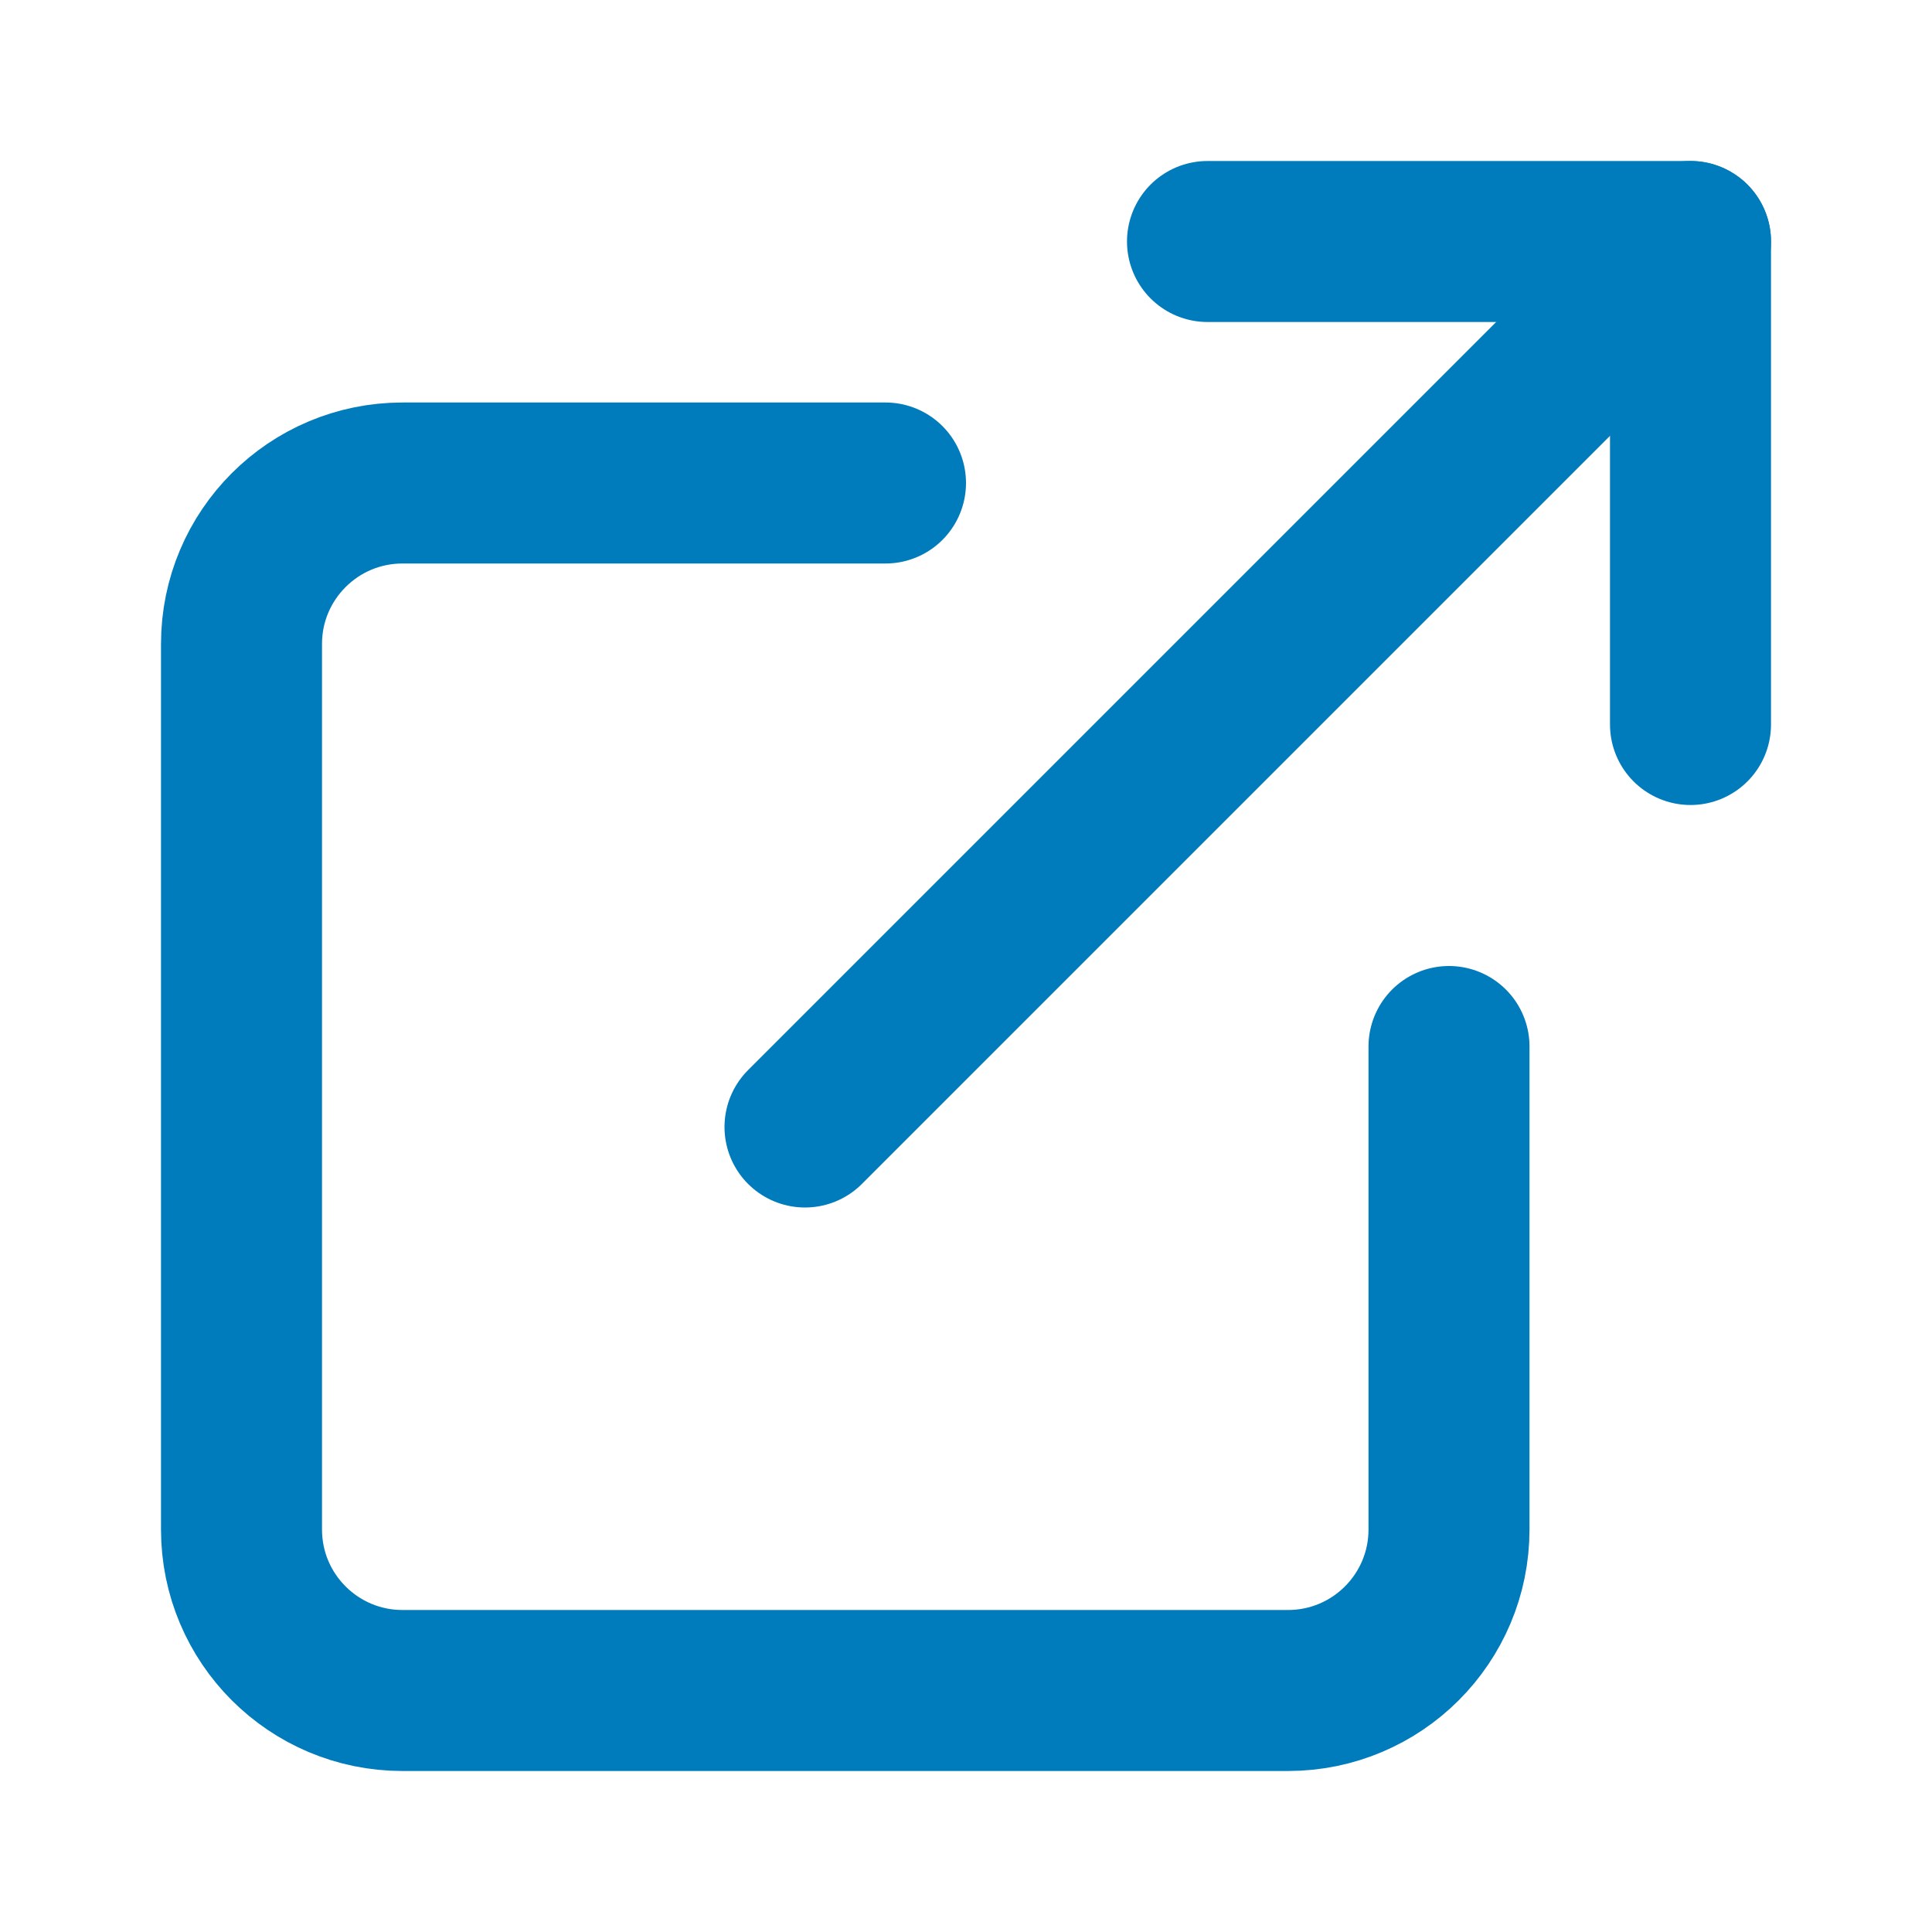
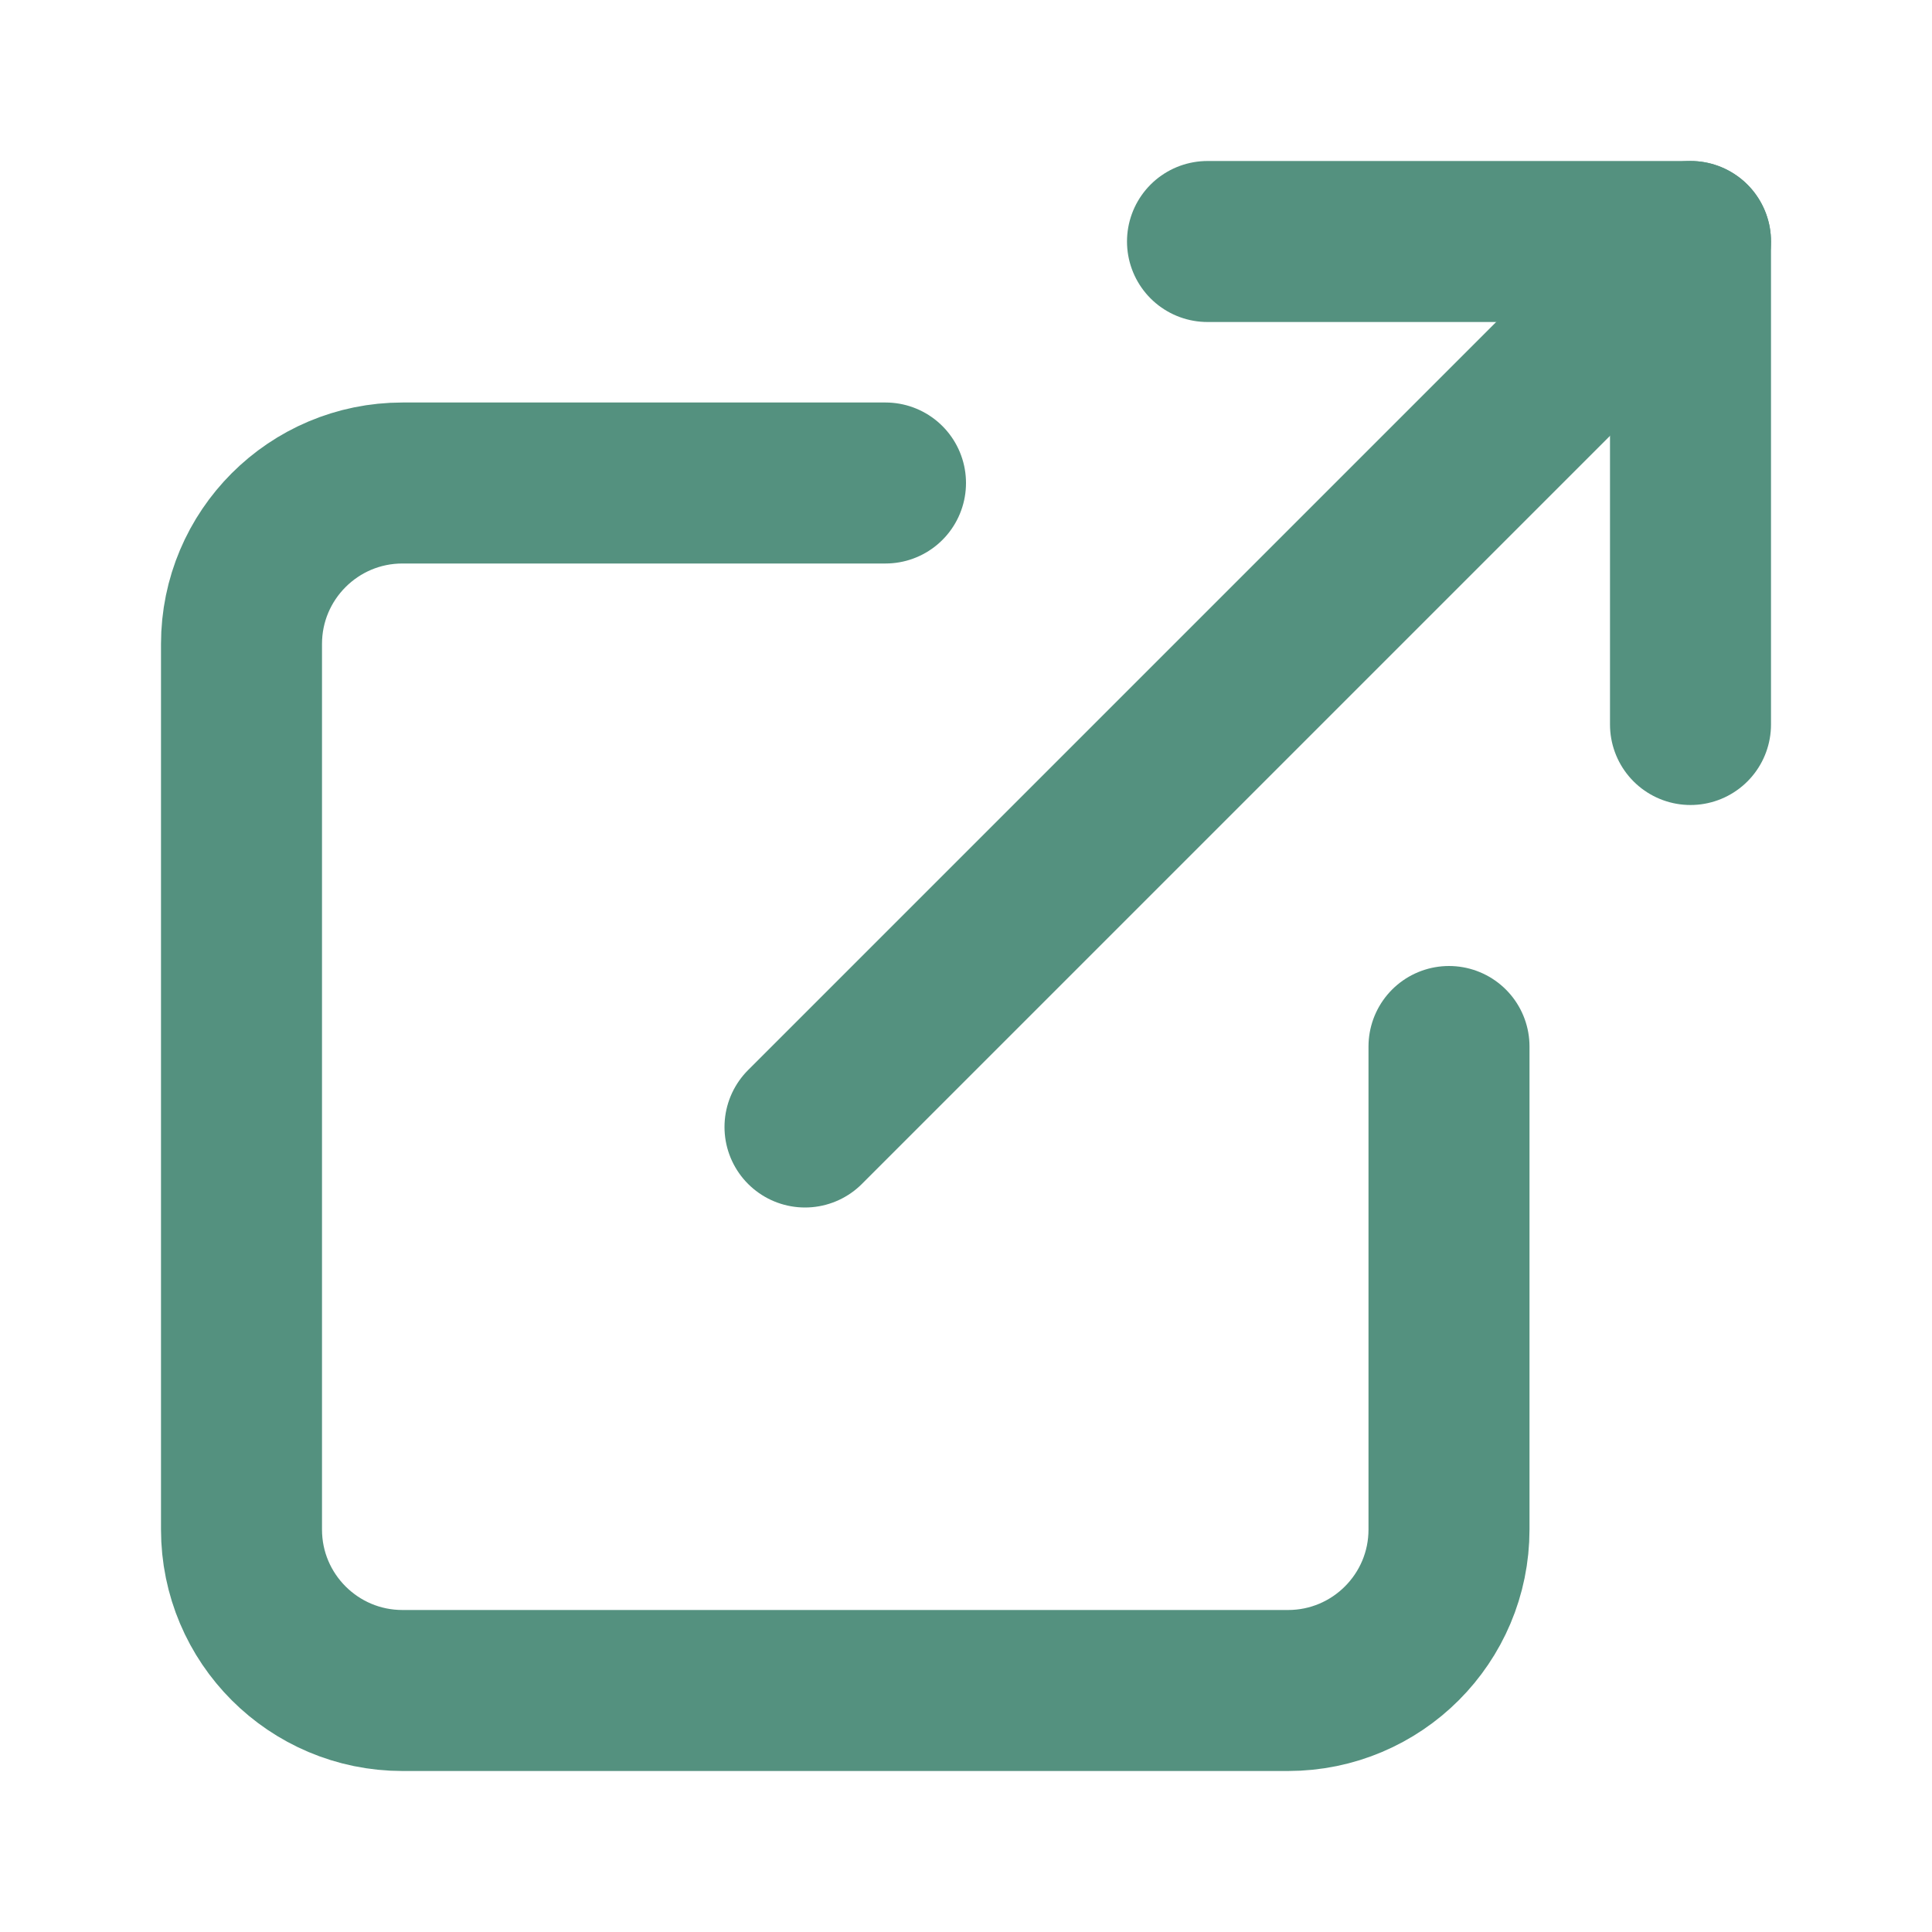
- <svg xmlns="http://www.w3.org/2000/svg" width="24" height="24" viewBox="0 0 24 24" fill="none" stroke="#007bbb" stroke-width="2" stroke-linecap="round" stroke-linejoin="round" class="feather feather-external-link">
+ <svg xmlns="http://www.w3.org/2000/svg" width="24" height="24" viewBox="0 0 24 24" fill="none" stroke="#54917f" stroke-width="2" stroke-linecap="round" stroke-linejoin="round">
  <path d="M18 13v6a2 2 0 0 1-2 2H5a2 2 0 0 1-2-2V8a2 2 0 0 1 2-2h6" />
  <polyline points="15 3 21 3 21 9" />
  <line x1="10" y1="14" x2="21" y2="3" />
</svg>
